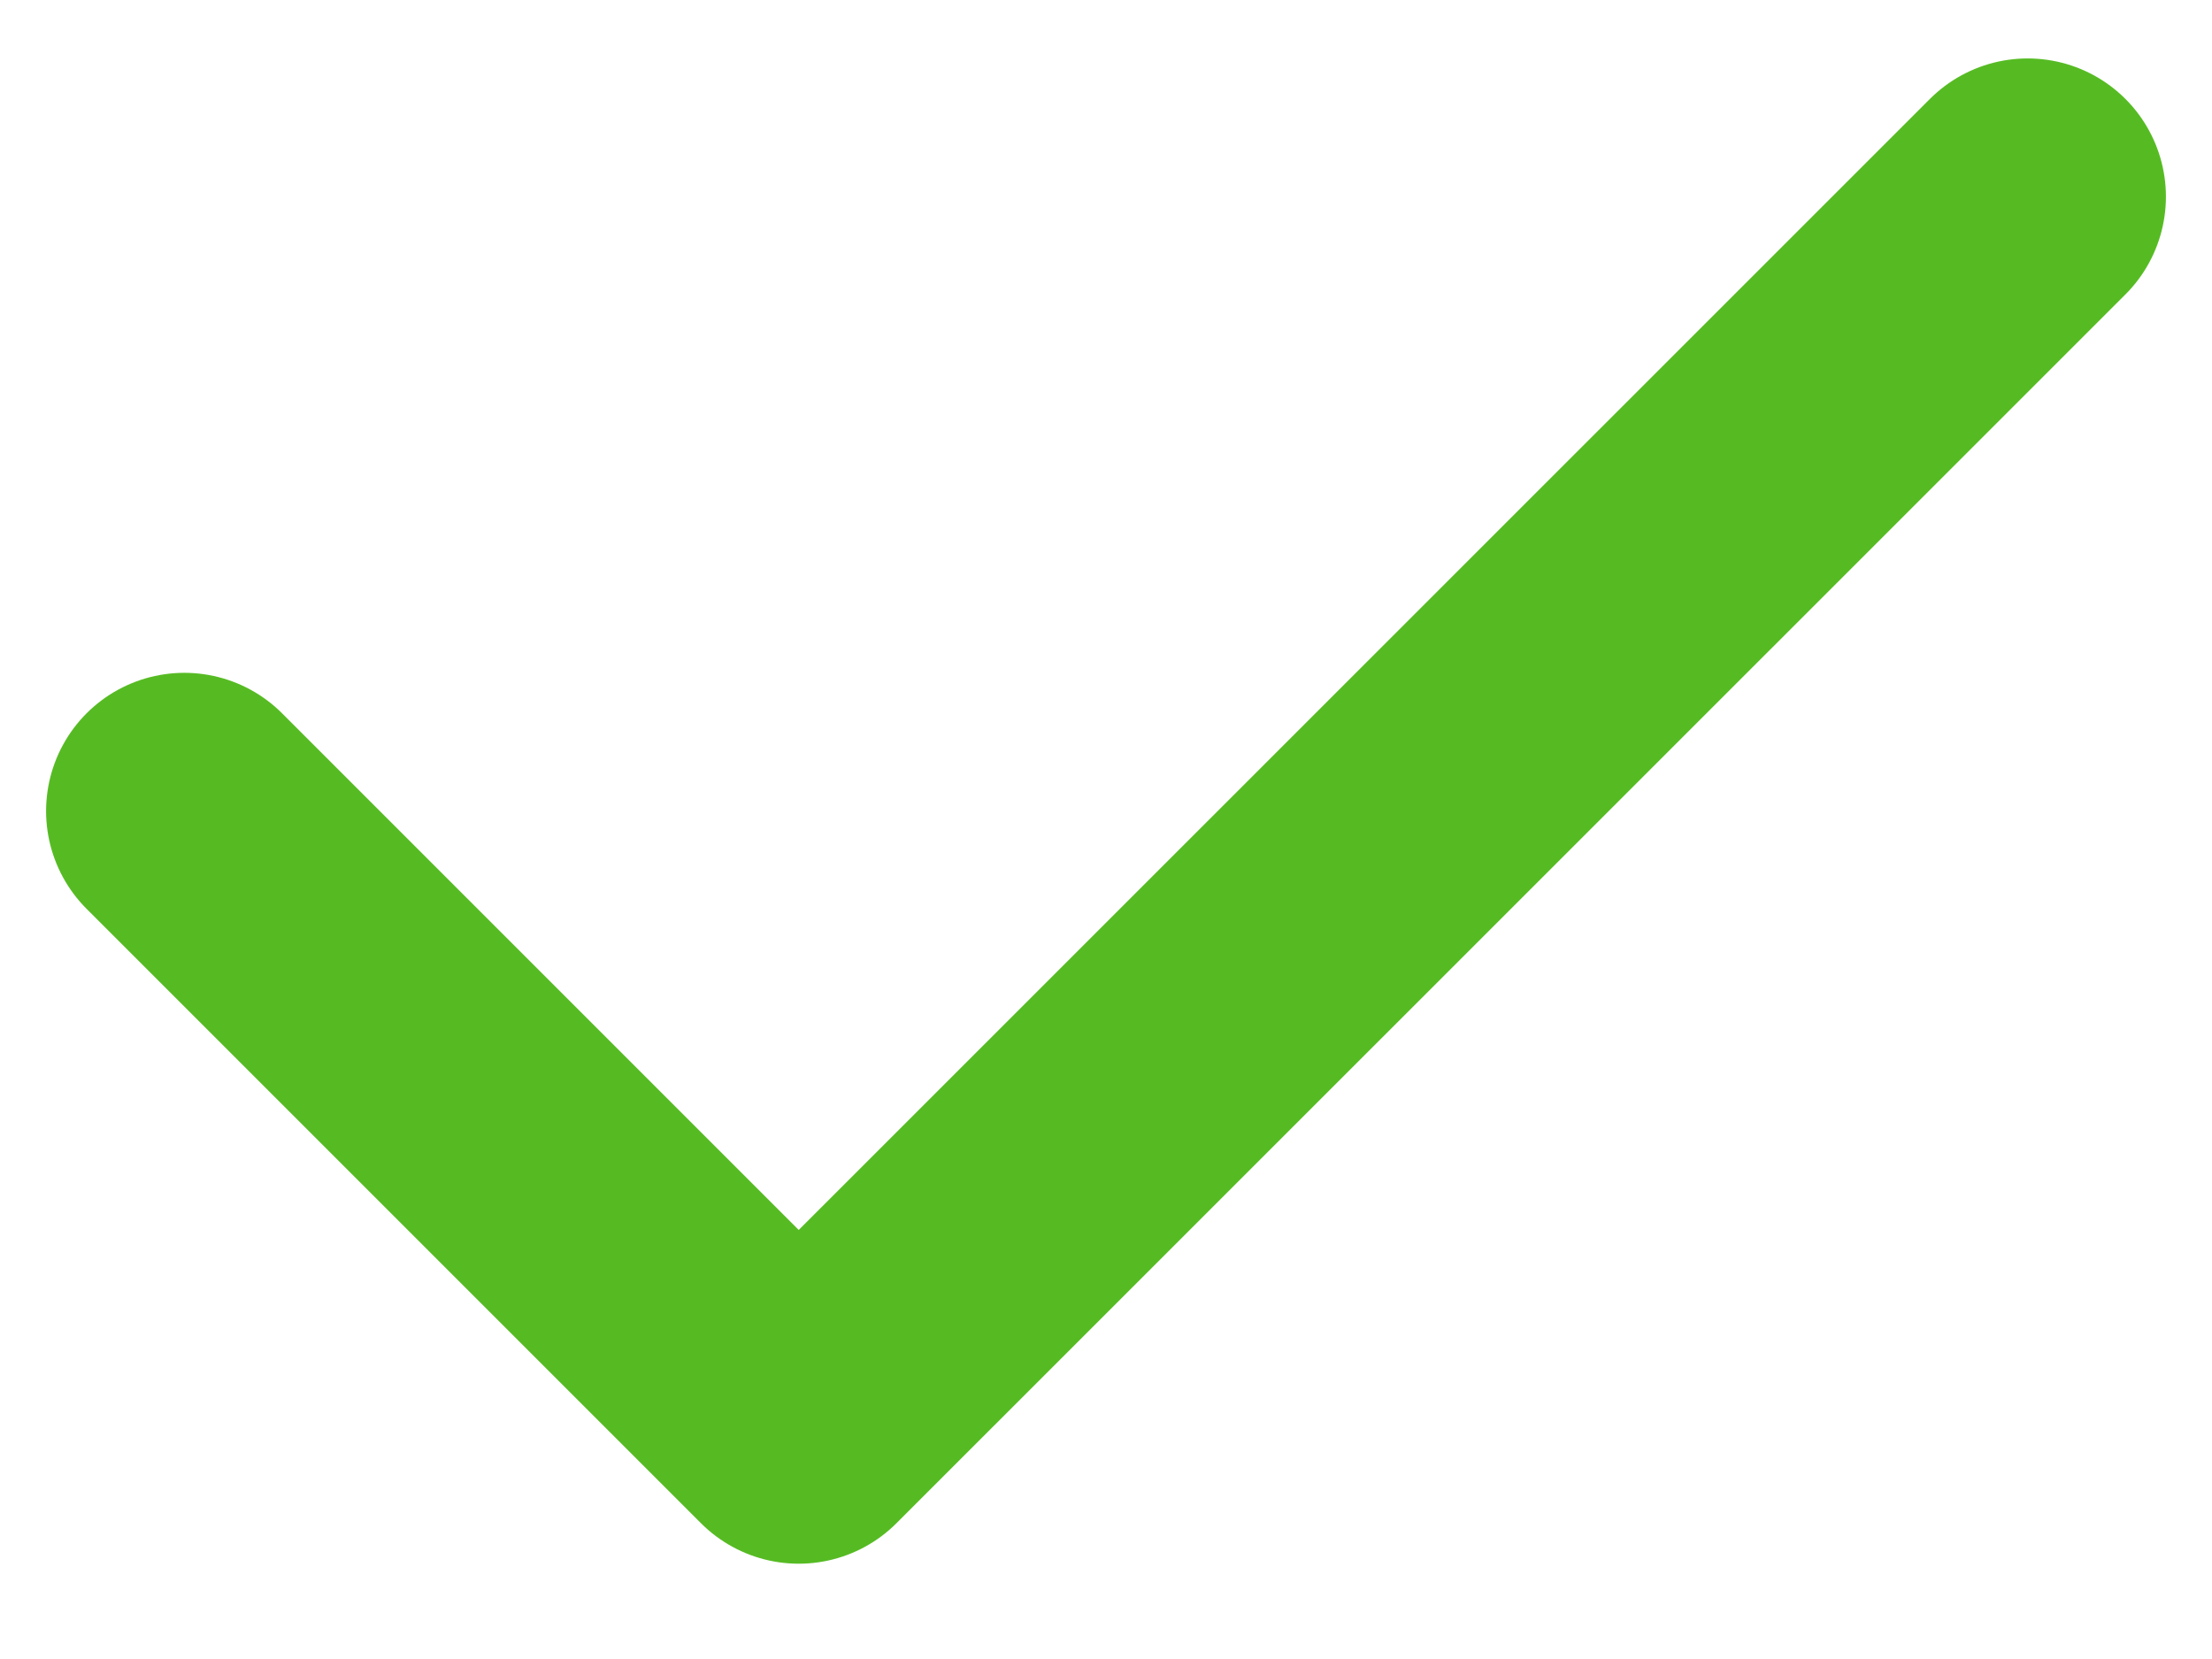
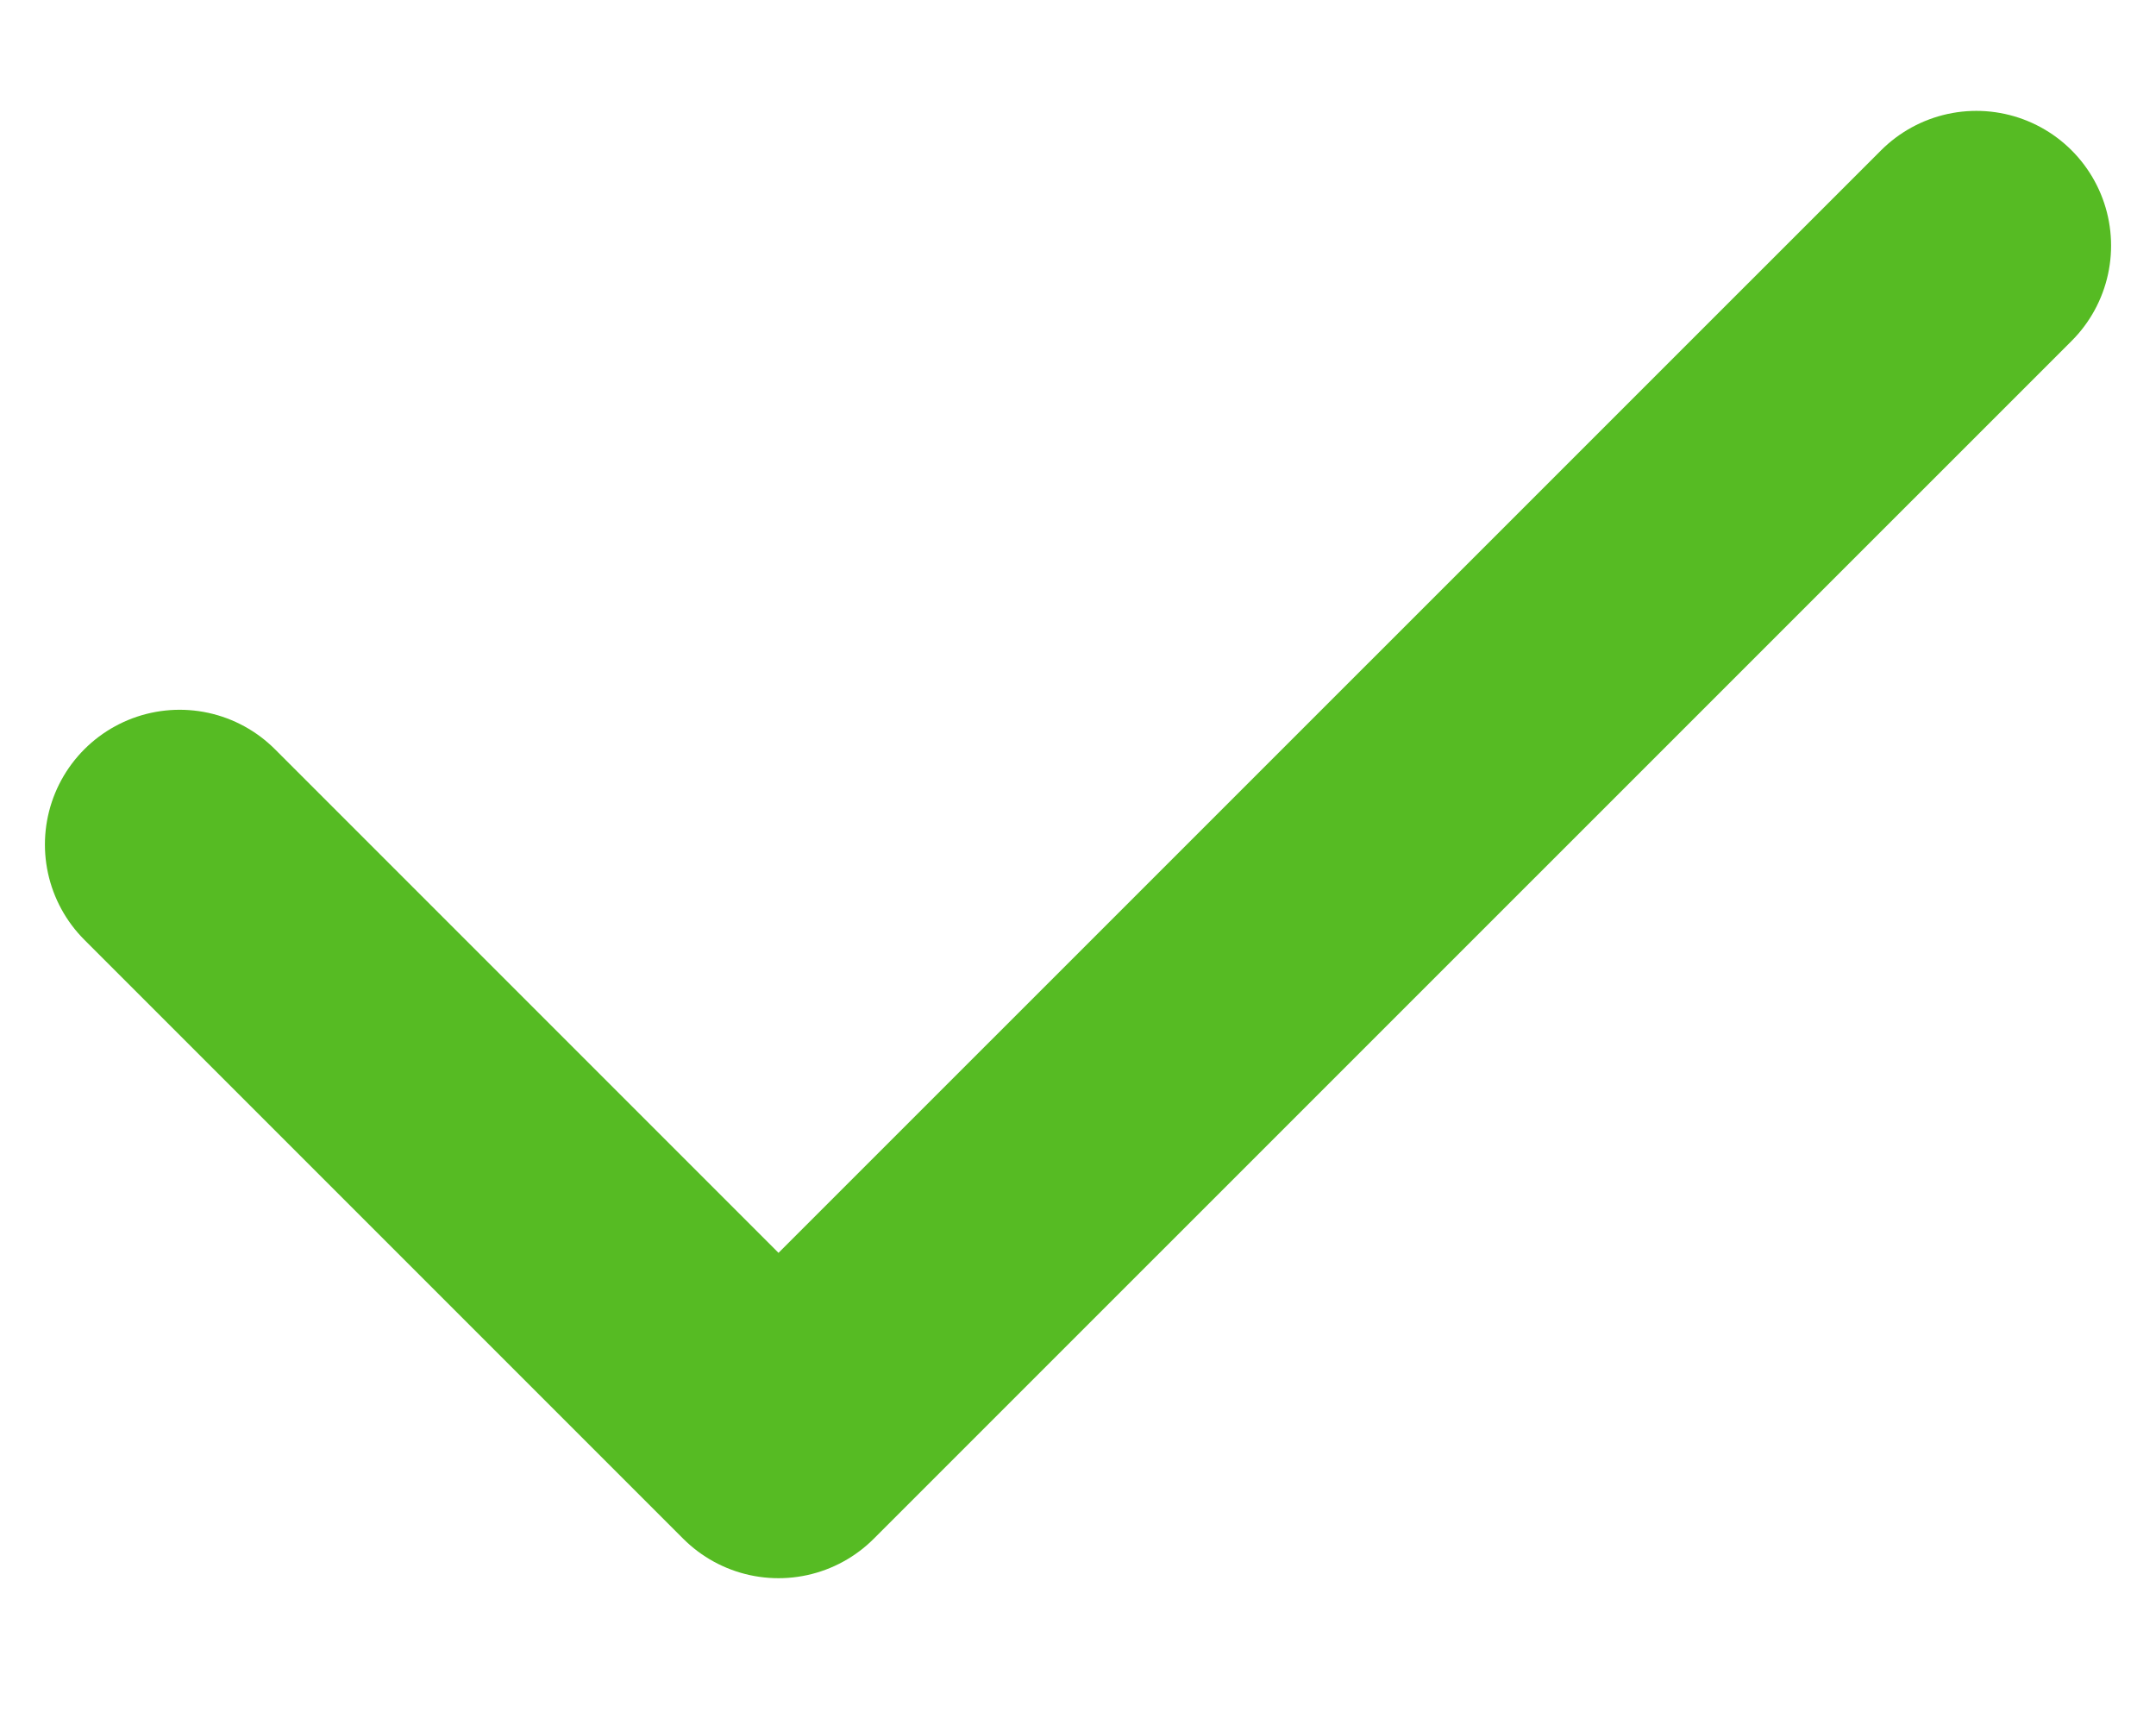
- <svg xmlns="http://www.w3.org/2000/svg" width="12" height="9" viewBox="0 0 12 9" fill="none">
+ <svg xmlns="http://www.w3.org/2000/svg" width="15" height="12" viewBox="0 0 12 9" fill="none">
  <path d="M11 1.067L4.333 7.733L1 4.4" stroke="#56BB23" stroke-width="1.5" stroke-linecap="round" stroke-linejoin="round" />
</svg>
